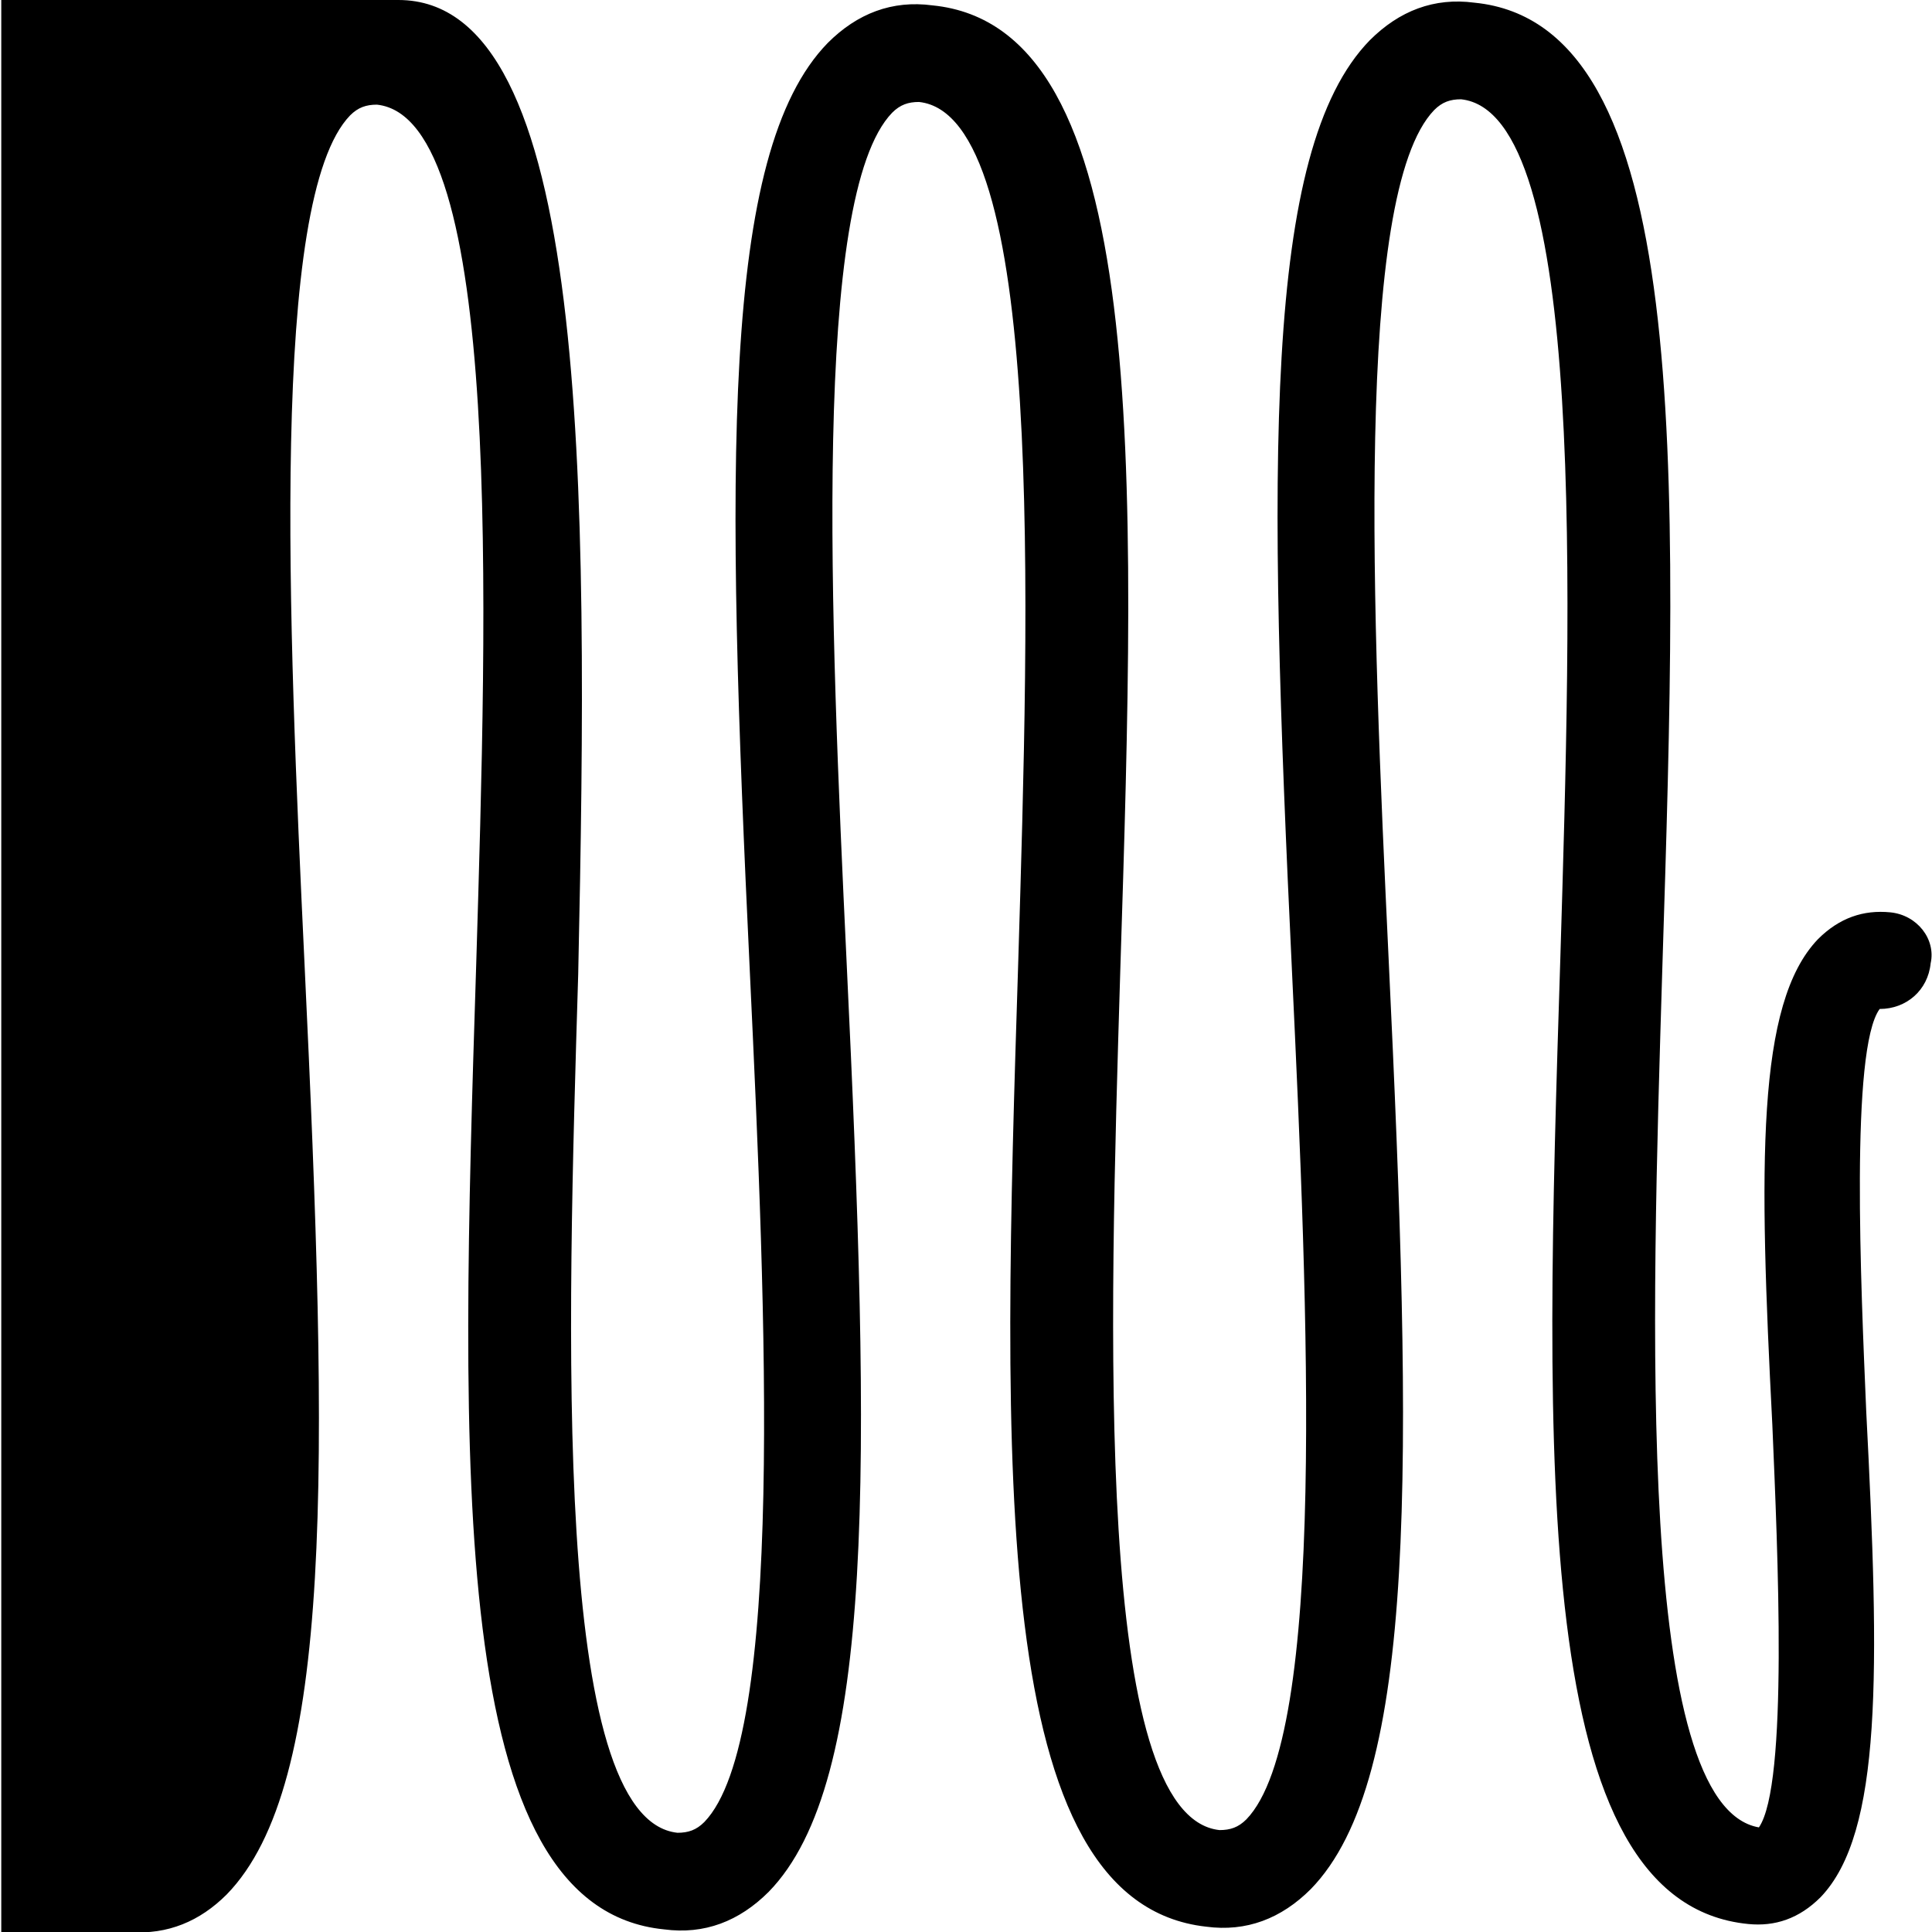
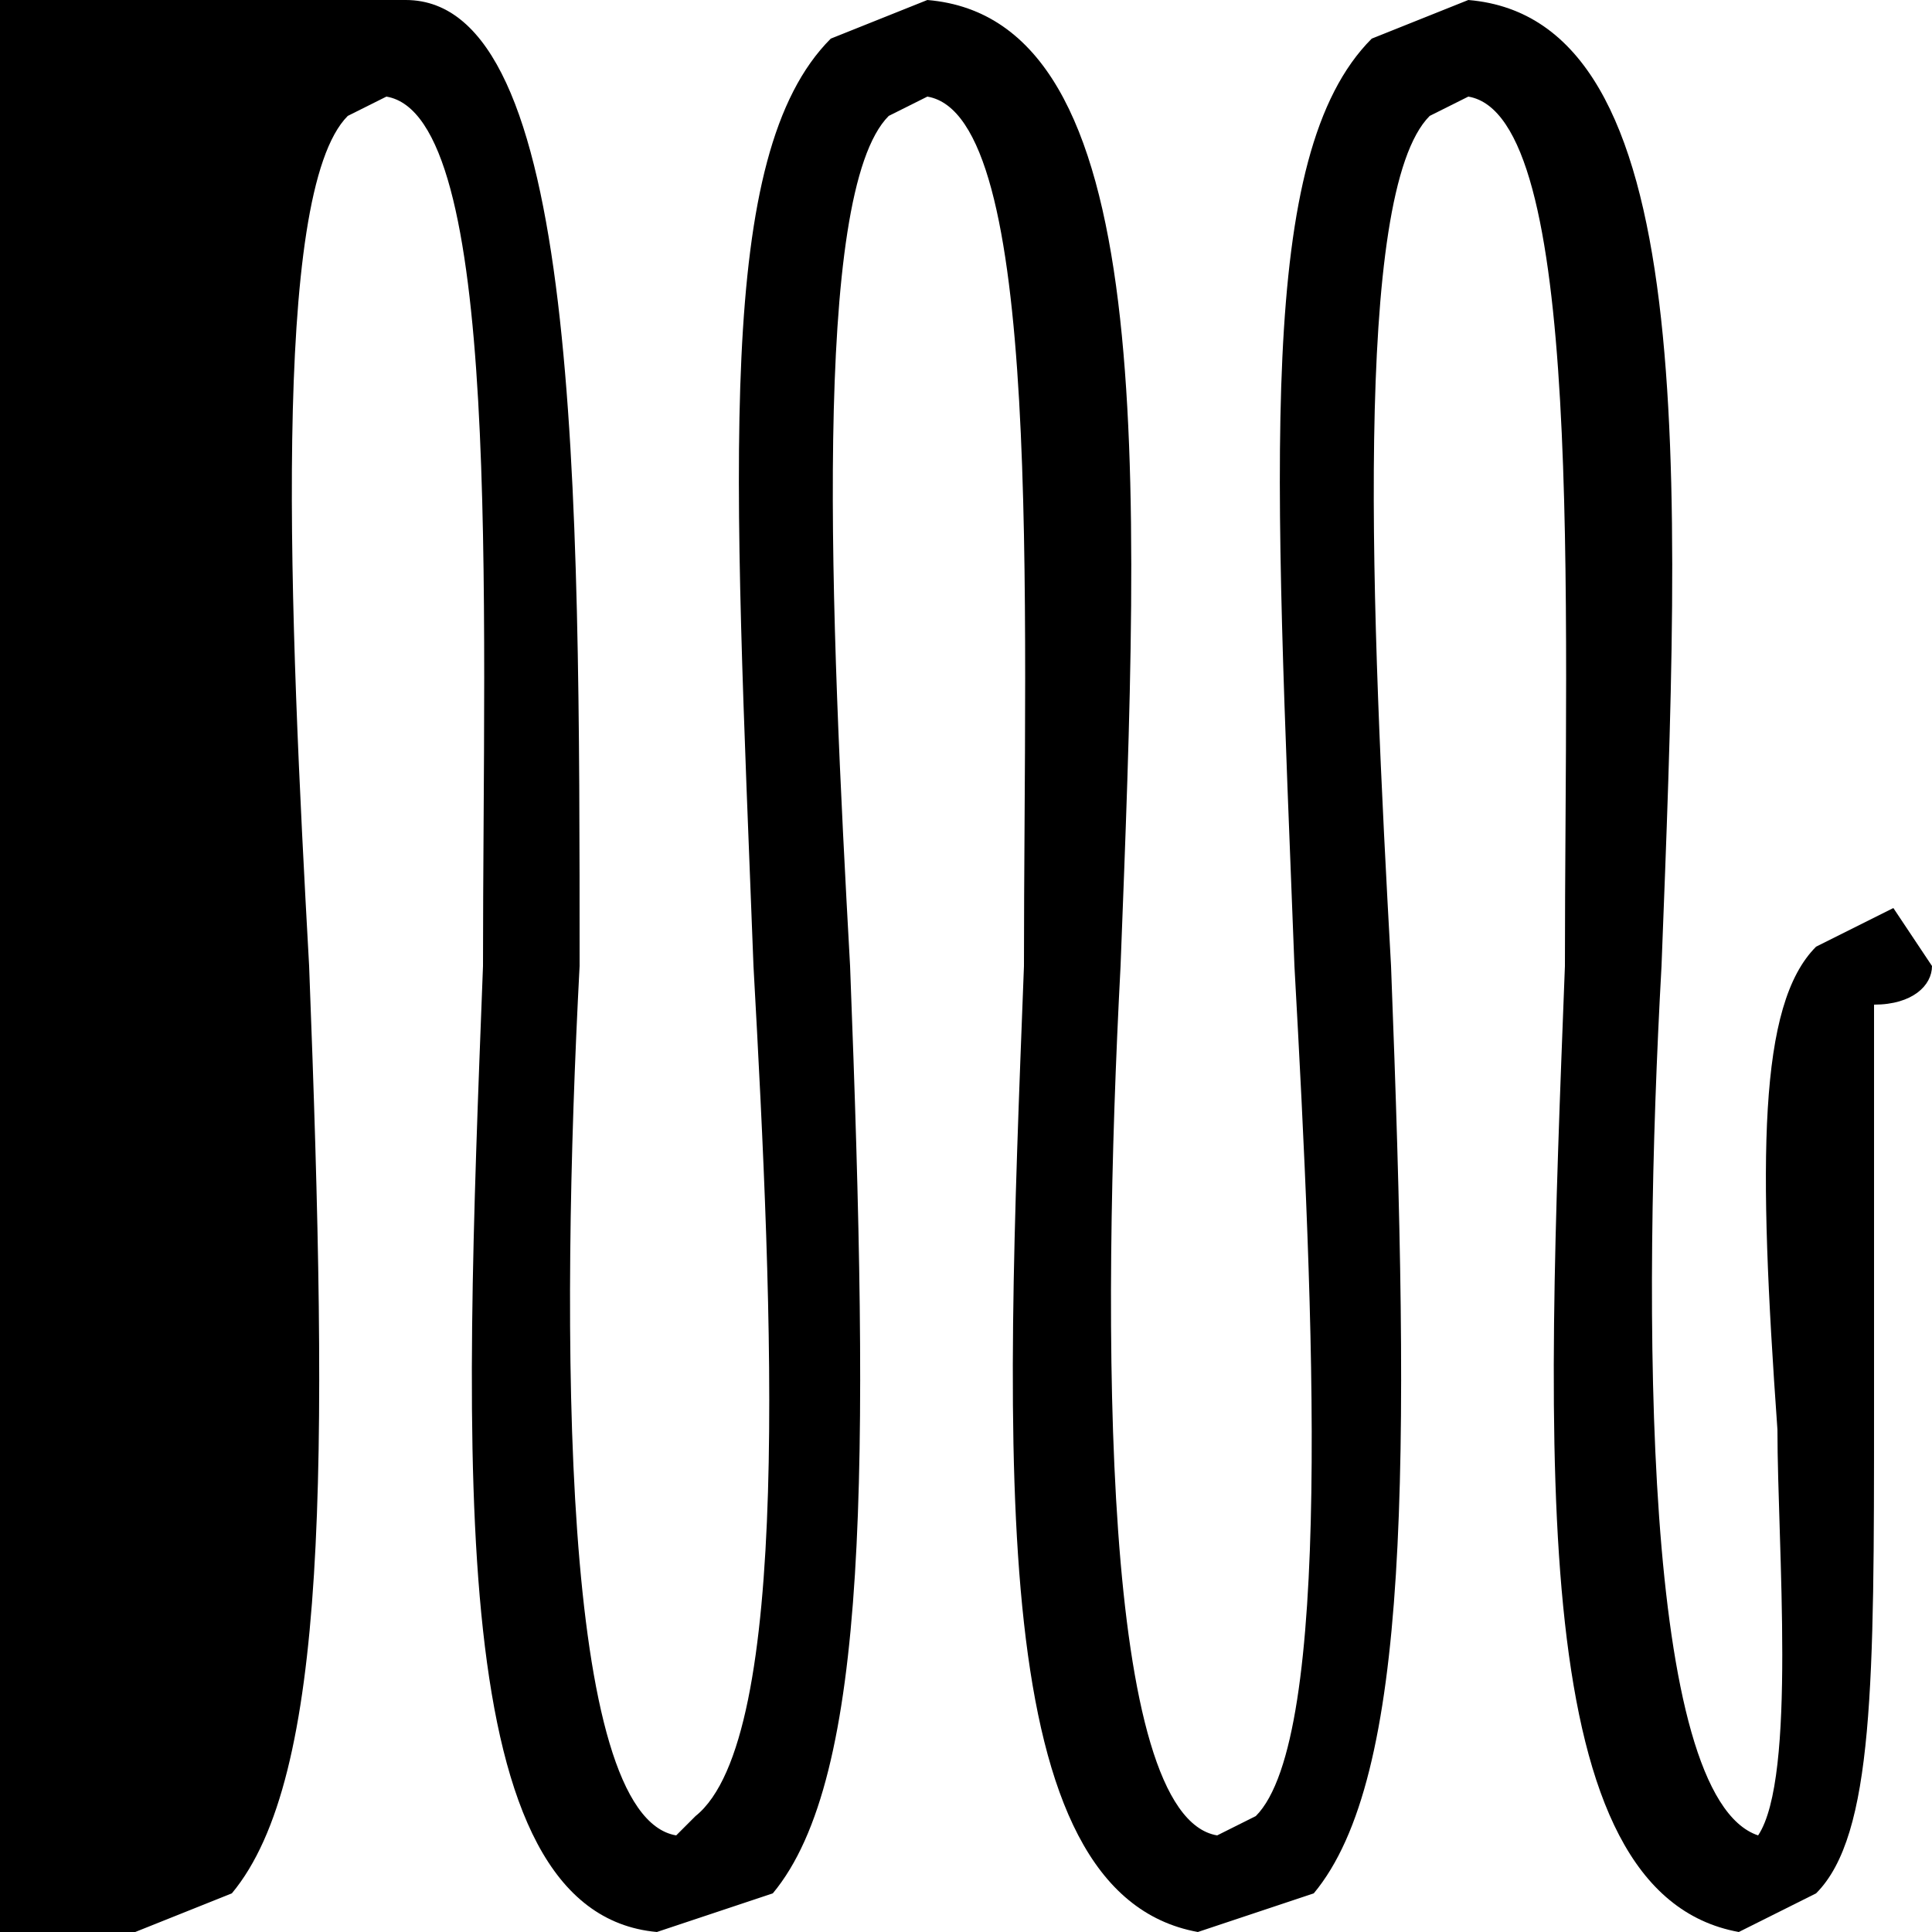
- <svg xmlns="http://www.w3.org/2000/svg" width="100" height="100">
-   <path d="M97.846 47.223c-1.389-.138-2.639.278-3.75 1.39-3.194 3.333-3.055 11.666-2.36 25.139.277 6.528.832 18.612-.695 20.834-6.39-1.111-5.556-26.112-5-44.446.833-26.25 1.527-48.89-9.723-50.001-2.083-.278-3.889.417-5.417 1.944-5.555 5.695-5.278 21.945-4.028 48.196.834 17.64 1.806 39.585-2.36 43.89-.417.417-.834.556-1.39.556-6.528-.695-5.694-25.973-5.139-44.446.834-26.25 1.528-48.89-9.722-50.001-2.084-.278-3.89.416-5.417 1.944-5.556 5.695-5.278 21.945-4.028 48.196.833 17.64 1.806 39.584-2.361 43.89-.417.417-.833.556-1.39.556-6.527-.695-5.694-25.973-5.138-44.446C30.483 24.723 30.483 0 20.622 0H.066v100.003h6.667c1.944.139 3.611-.556 5-1.945 5.556-5.694 5.278-21.945 4.028-48.196-.833-17.639-1.806-39.584 2.361-43.89.417-.416.833-.555 1.389-.555 6.528.694 5.695 25.973 5.139 44.445-.833 26.251-1.528 48.89 9.722 50.002 2.084.278 3.89-.417 5.417-1.945 5.556-5.694 5.278-21.945 4.028-48.195-.833-17.64-1.805-39.585 2.361-43.89.417-.417.834-.556 1.39-.556 6.527.694 5.694 25.973 5.138 44.446-.833 26.25-1.528 48.75 9.723 50 2.083.279 3.889-.416 5.417-1.944 5.555-5.694 5.278-21.945 4.027-48.195-.833-17.64-1.805-39.585 2.362-43.89.416-.417.833-.556 1.389-.556 6.528.694 5.694 25.973 5.139 44.446-.834 26.25-1.528 48.89 9.722 50.001 1.389.139 2.64-.278 3.75-1.389 3.195-3.333 3.056-11.667 2.361-25.14-.277-6.527-.833-18.75.695-20.833 1.389 0 2.5-.973 2.639-2.362.278-1.25-.695-2.5-2.084-2.639z" />
+ <svg xmlns="http://www.w3.org/2000/svg" id="root" viewBox="0 0 100 100">
+   <path d="M98 47l-4 2c-3 3-3 11-2 25 0 6 1 18-1 21-6-2-6-27-5-45 1-26 2-49-10-50l-5 2c-6 6-5 22-4 48 1 18 2 40-2 44l-2 1c-6-1-6-26-5-45 1-26 2-49-10-50l-5 2c-6 6-5 22-4 48 1 18 2 40-3 44l-1 1c-6-1-6-26-5-45 0-25 0-50-9-50H0v100h7l5-2c5-6 5-22 4-48-1-18-2-40 2-44l2-1c6 1 5 26 5 45-1 26-2 49 9 50l6-2c5-6 5-22 4-48-1-18-2-40 2-44l2-1c6 1 5 26 5 45-1 26-2 48 9 50l6-2c5-6 5-22 4-48-1-18-2-40 2-44l2-1c6 1 5 26 5 45-1 26-2 48 9 50l4-2c3-3 3-11 3-25V52c2 0 3-1 3-2l-2-3z" />
</svg>
